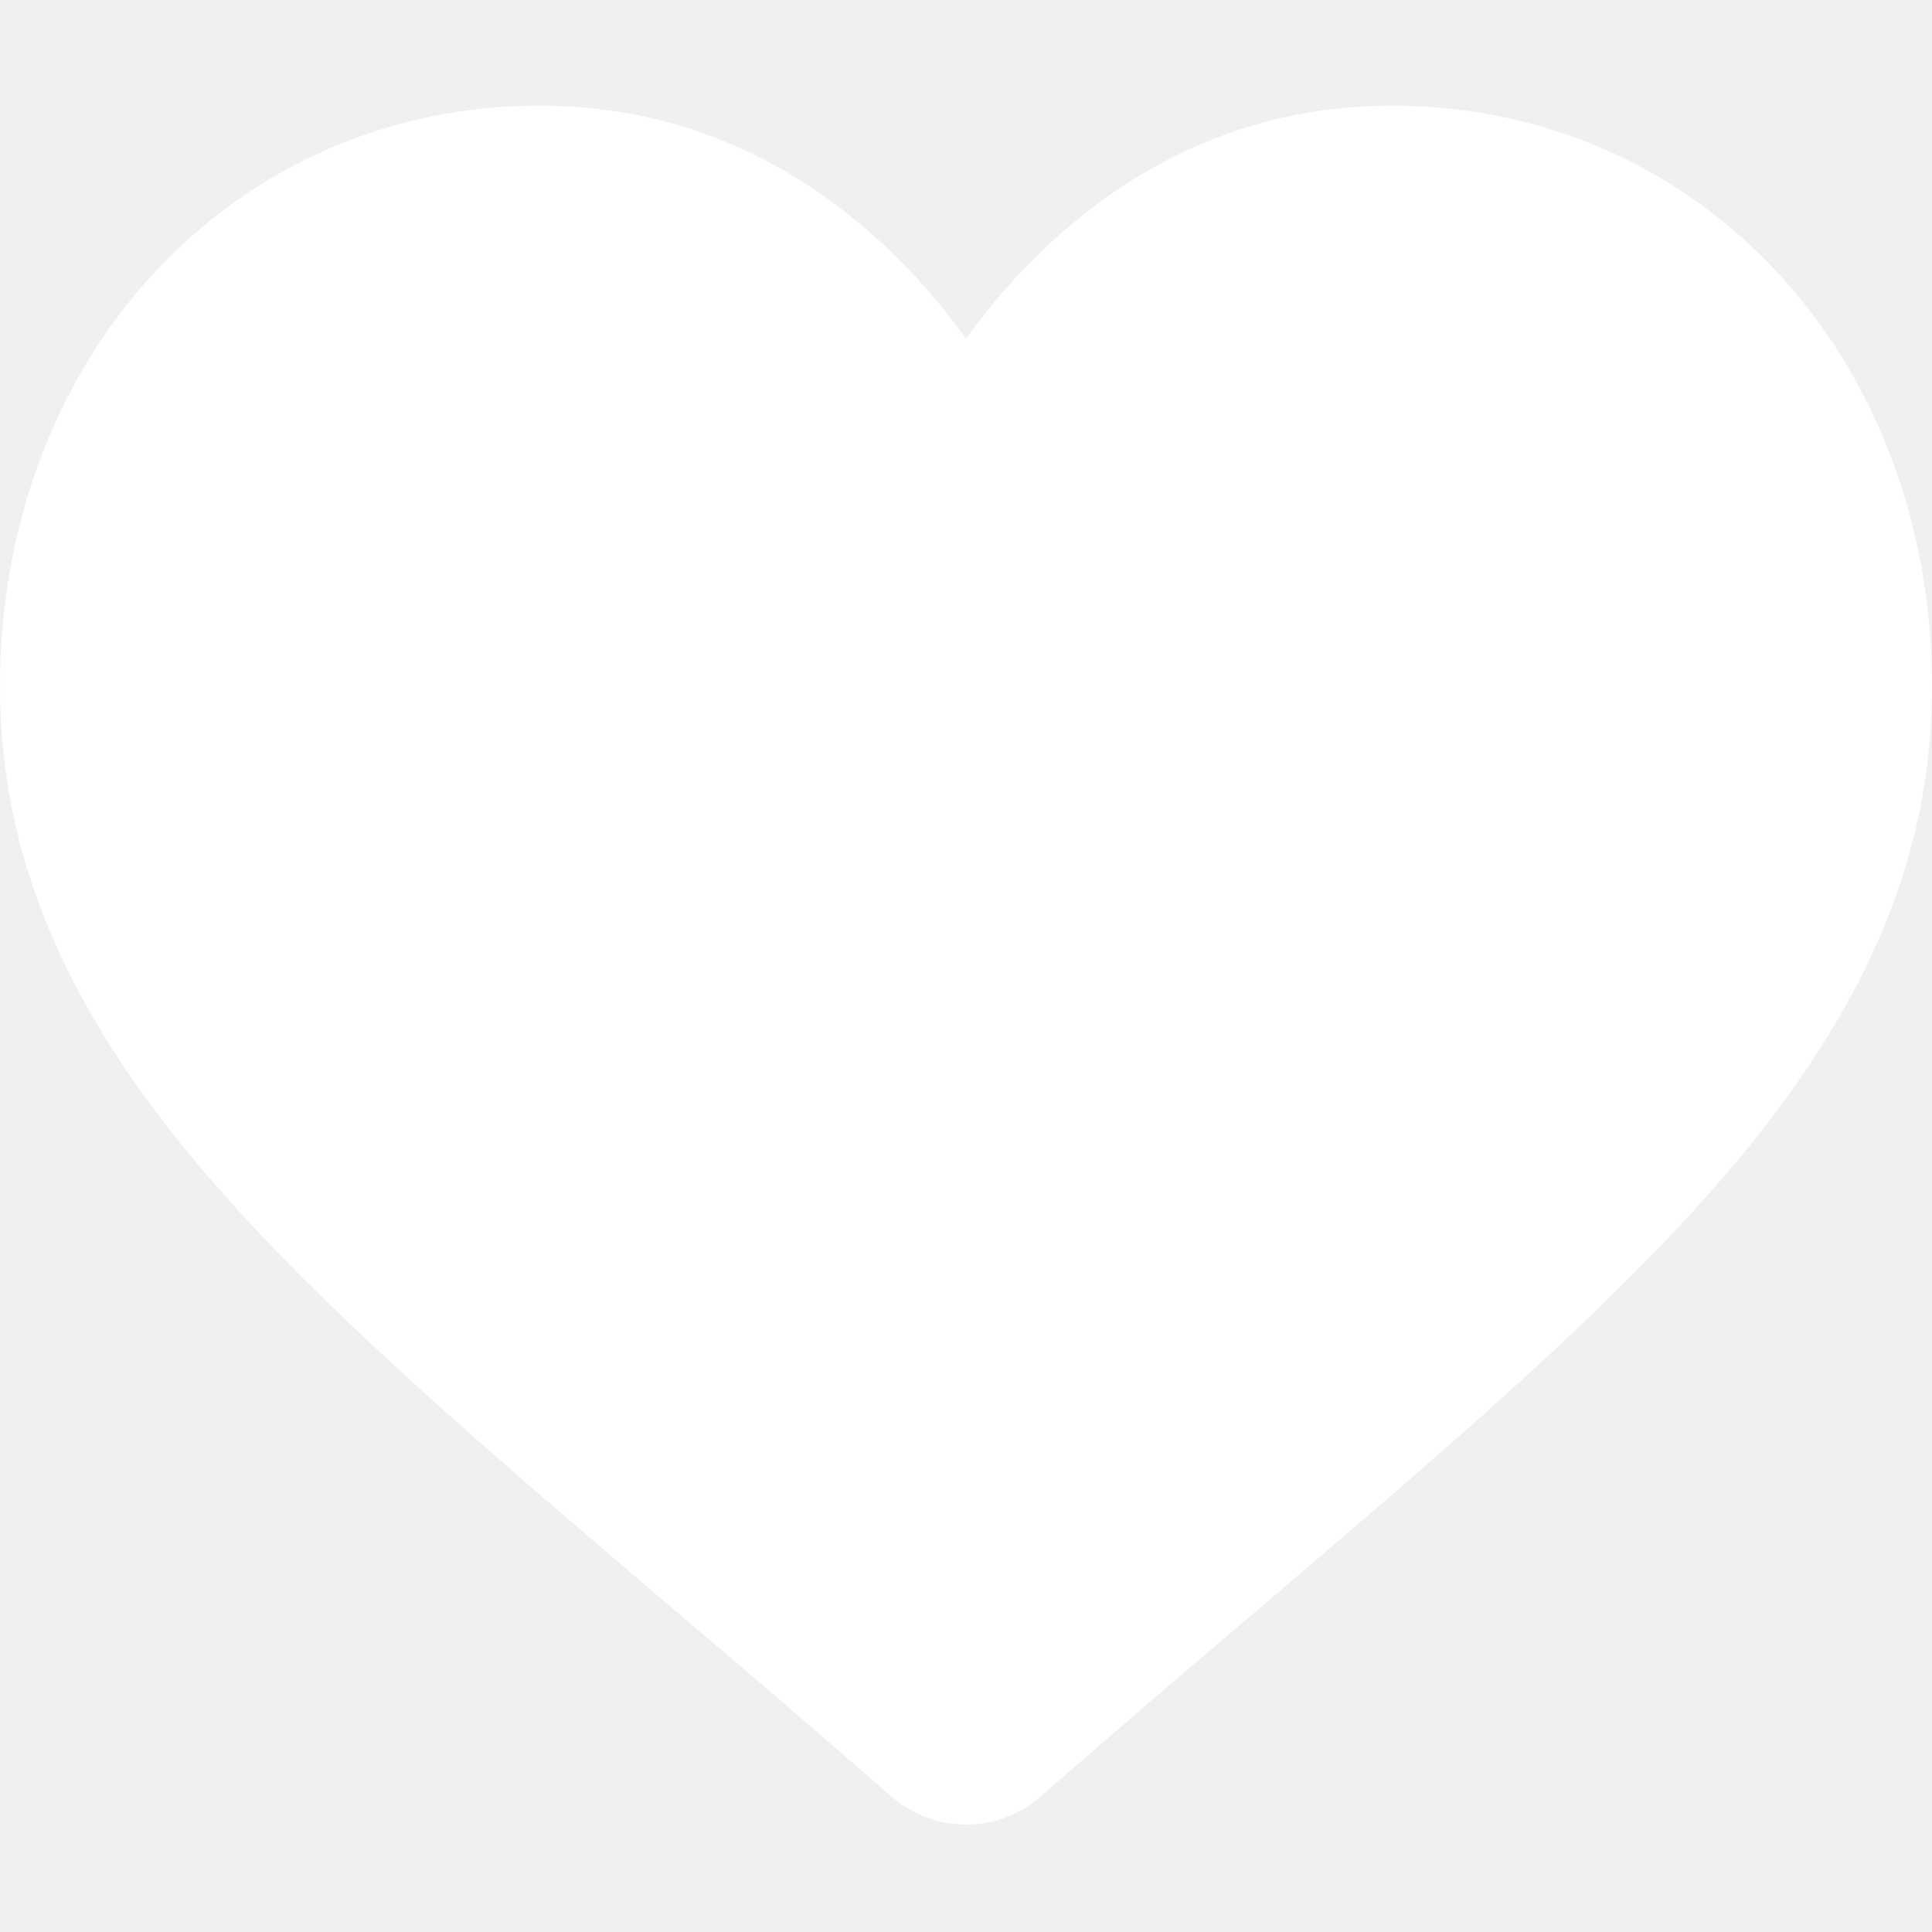
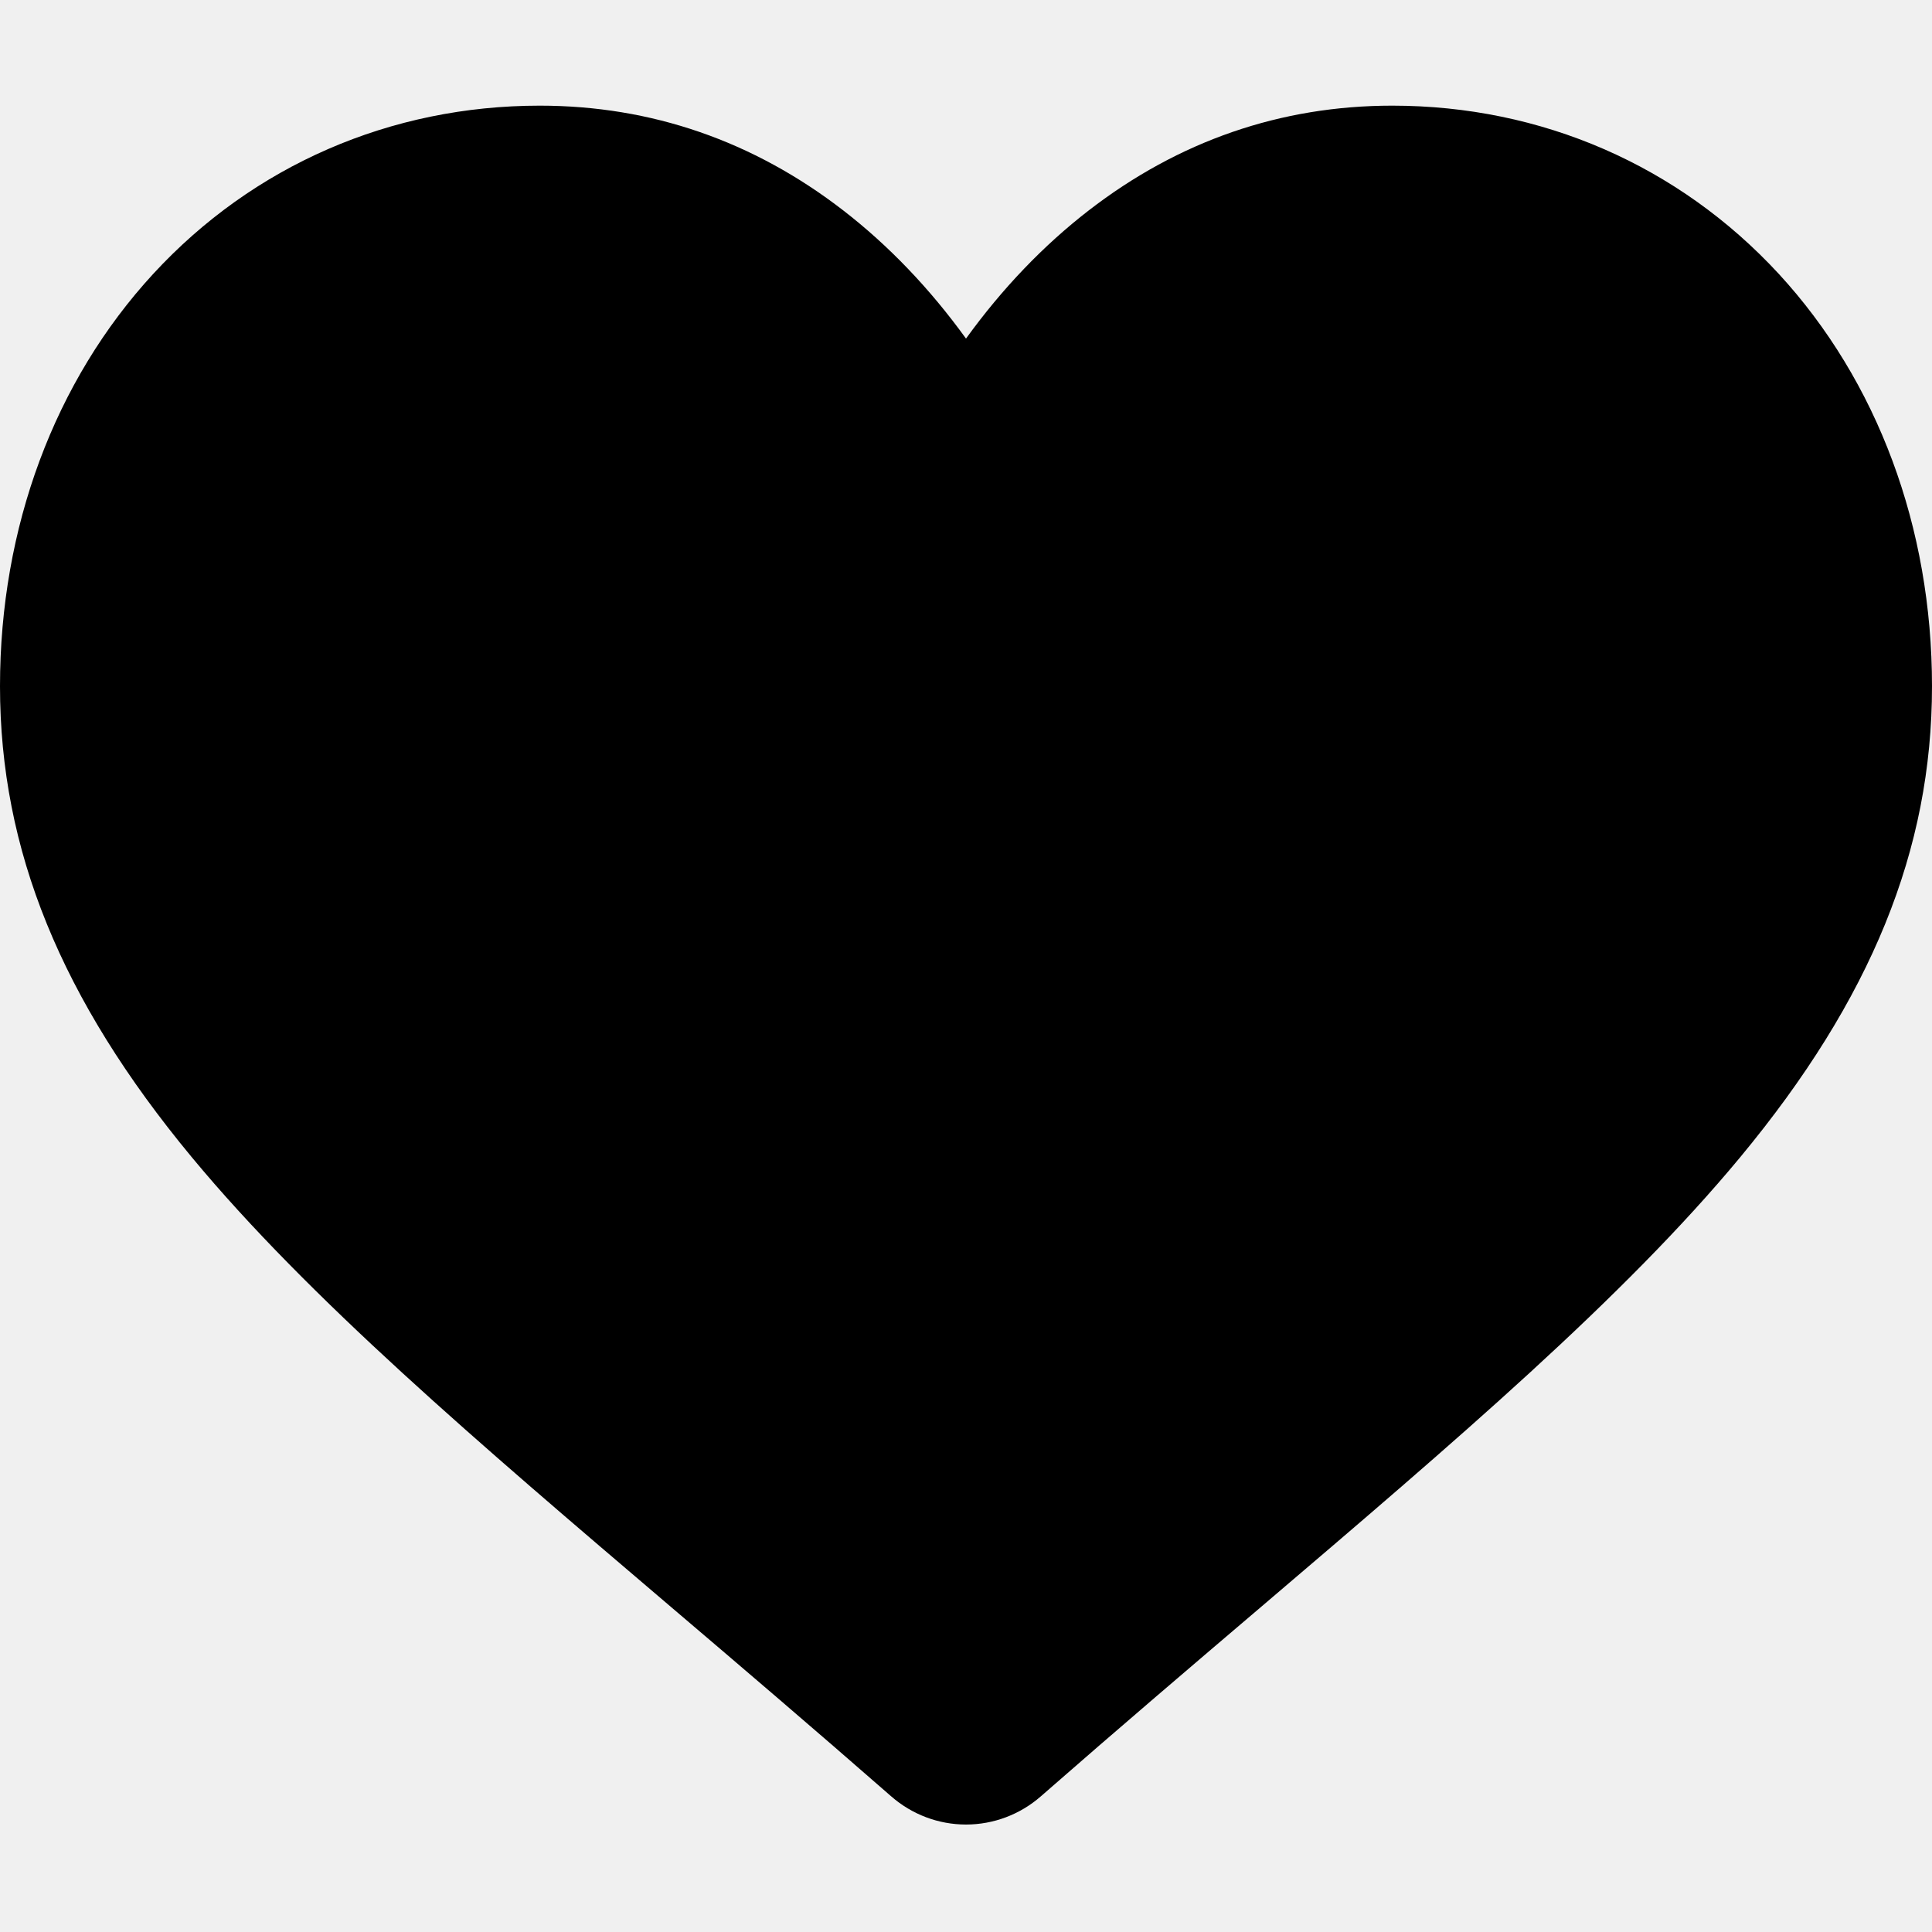
- <svg xmlns="http://www.w3.org/2000/svg" width="16" height="16" viewBox="0 0 16 16" fill="none">
-   <path d="M14.731 2.268C13.902 1.37 12.766 0.875 11.53 0.875C10.607 0.875 9.761 1.167 9.016 1.743C8.641 2.033 8.3 2.389 8 2.804C7.7 2.389 7.359 2.033 6.984 1.743C6.239 1.167 5.393 0.875 4.47 0.875C3.234 0.875 2.097 1.37 1.269 2.268C0.451 3.156 0 4.369 0 5.683C0 7.037 0.504 8.275 1.587 9.582C2.555 10.75 3.947 11.937 5.559 13.31C6.11 13.779 6.734 14.311 7.381 14.877C7.553 15.027 7.772 15.11 8 15.11C8.228 15.11 8.447 15.027 8.618 14.878C9.266 14.311 9.89 13.779 10.441 13.31C12.053 11.936 13.445 10.75 14.413 9.582C15.496 8.275 16 7.037 16 5.683C16 4.369 15.549 3.156 14.731 2.268Z" fill="white" />
+ <svg xmlns="http://www.w3.org/2000/svg" width="16" height="16" viewBox="0 0 16 16" fill="inherits">
+   <path fill="inherits" d="M14.731 2.268C13.902 1.37 12.766 0.875 11.53 0.875C10.607 0.875 9.761 1.167 9.016 1.743C8.641 2.033 8.3 2.389 8 2.804C7.7 2.389 7.359 2.033 6.984 1.743C6.239 1.167 5.393 0.875 4.47 0.875C3.234 0.875 2.097 1.37 1.269 2.268C0.451 3.156 0 4.369 0 5.683C0 7.037 0.504 8.275 1.587 9.582C2.555 10.75 3.947 11.937 5.559 13.31C6.11 13.779 6.734 14.311 7.381 14.877C7.553 15.027 7.772 15.11 8 15.11C8.228 15.11 8.447 15.027 8.618 14.878C9.266 14.311 9.89 13.779 10.441 13.31C12.053 11.936 13.445 10.75 14.413 9.582C15.496 8.275 16 7.037 16 5.683C16 4.369 15.549 3.156 14.731 2.268Z" />
</svg>
